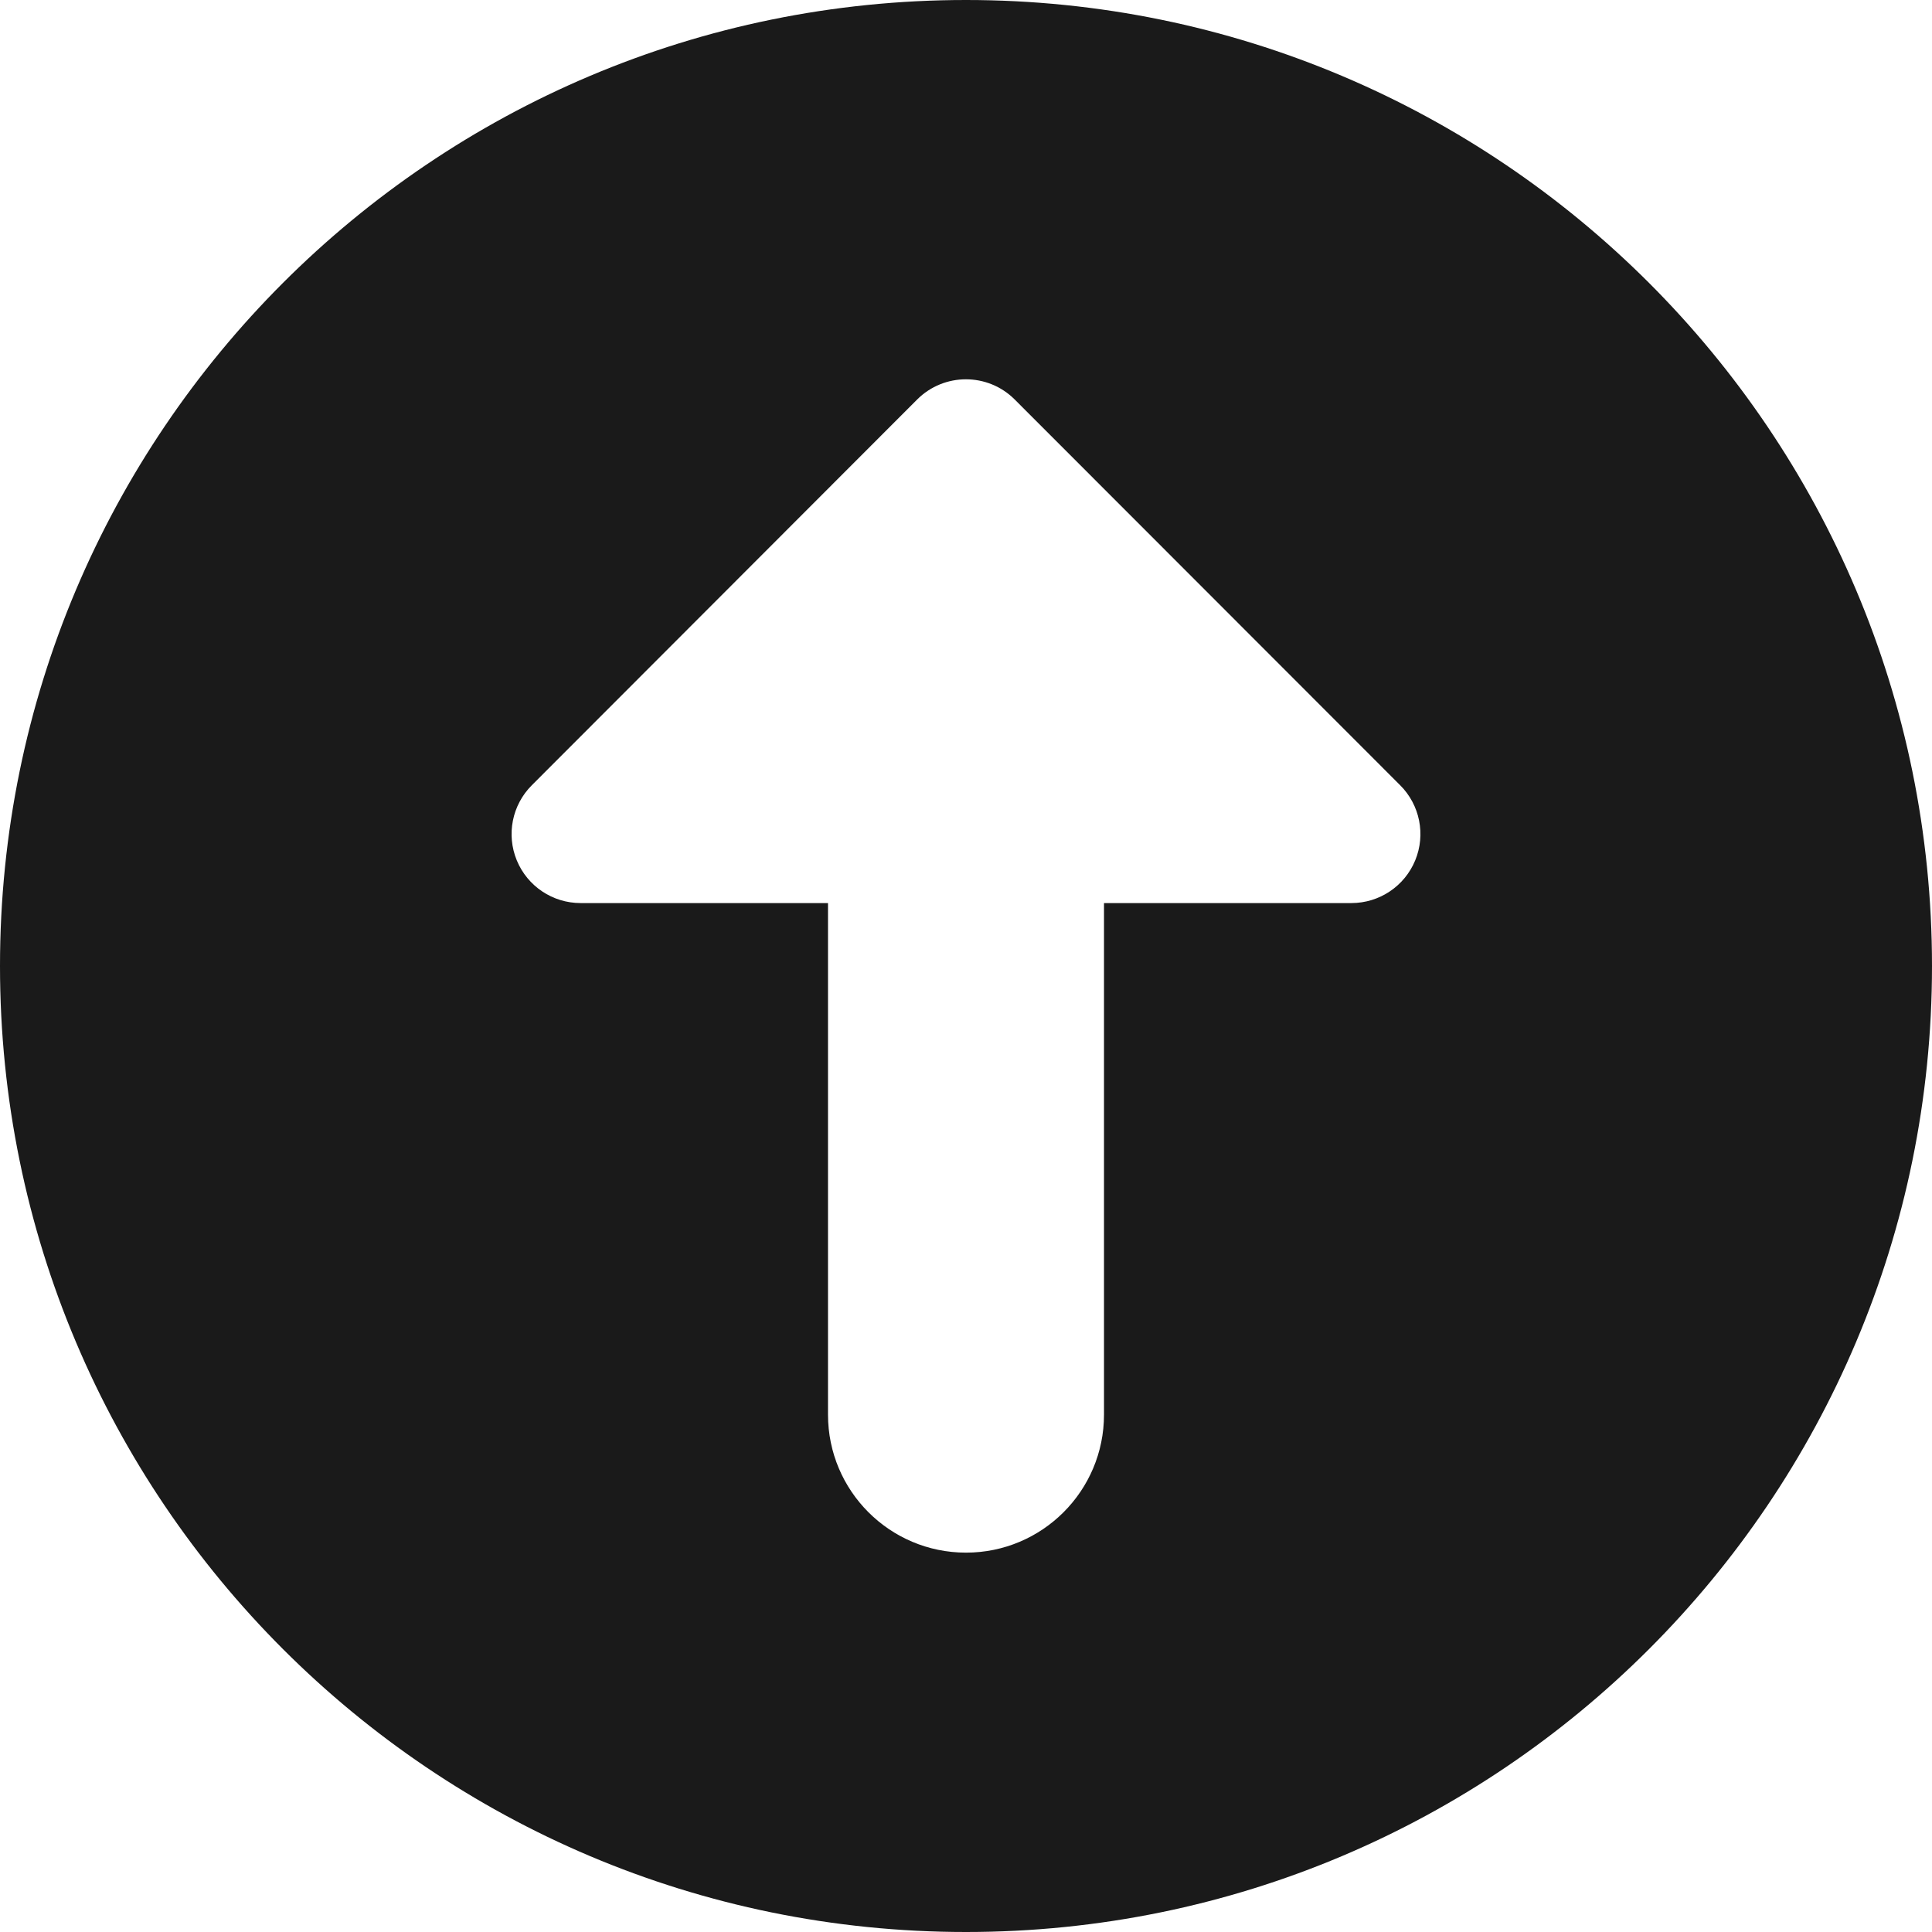
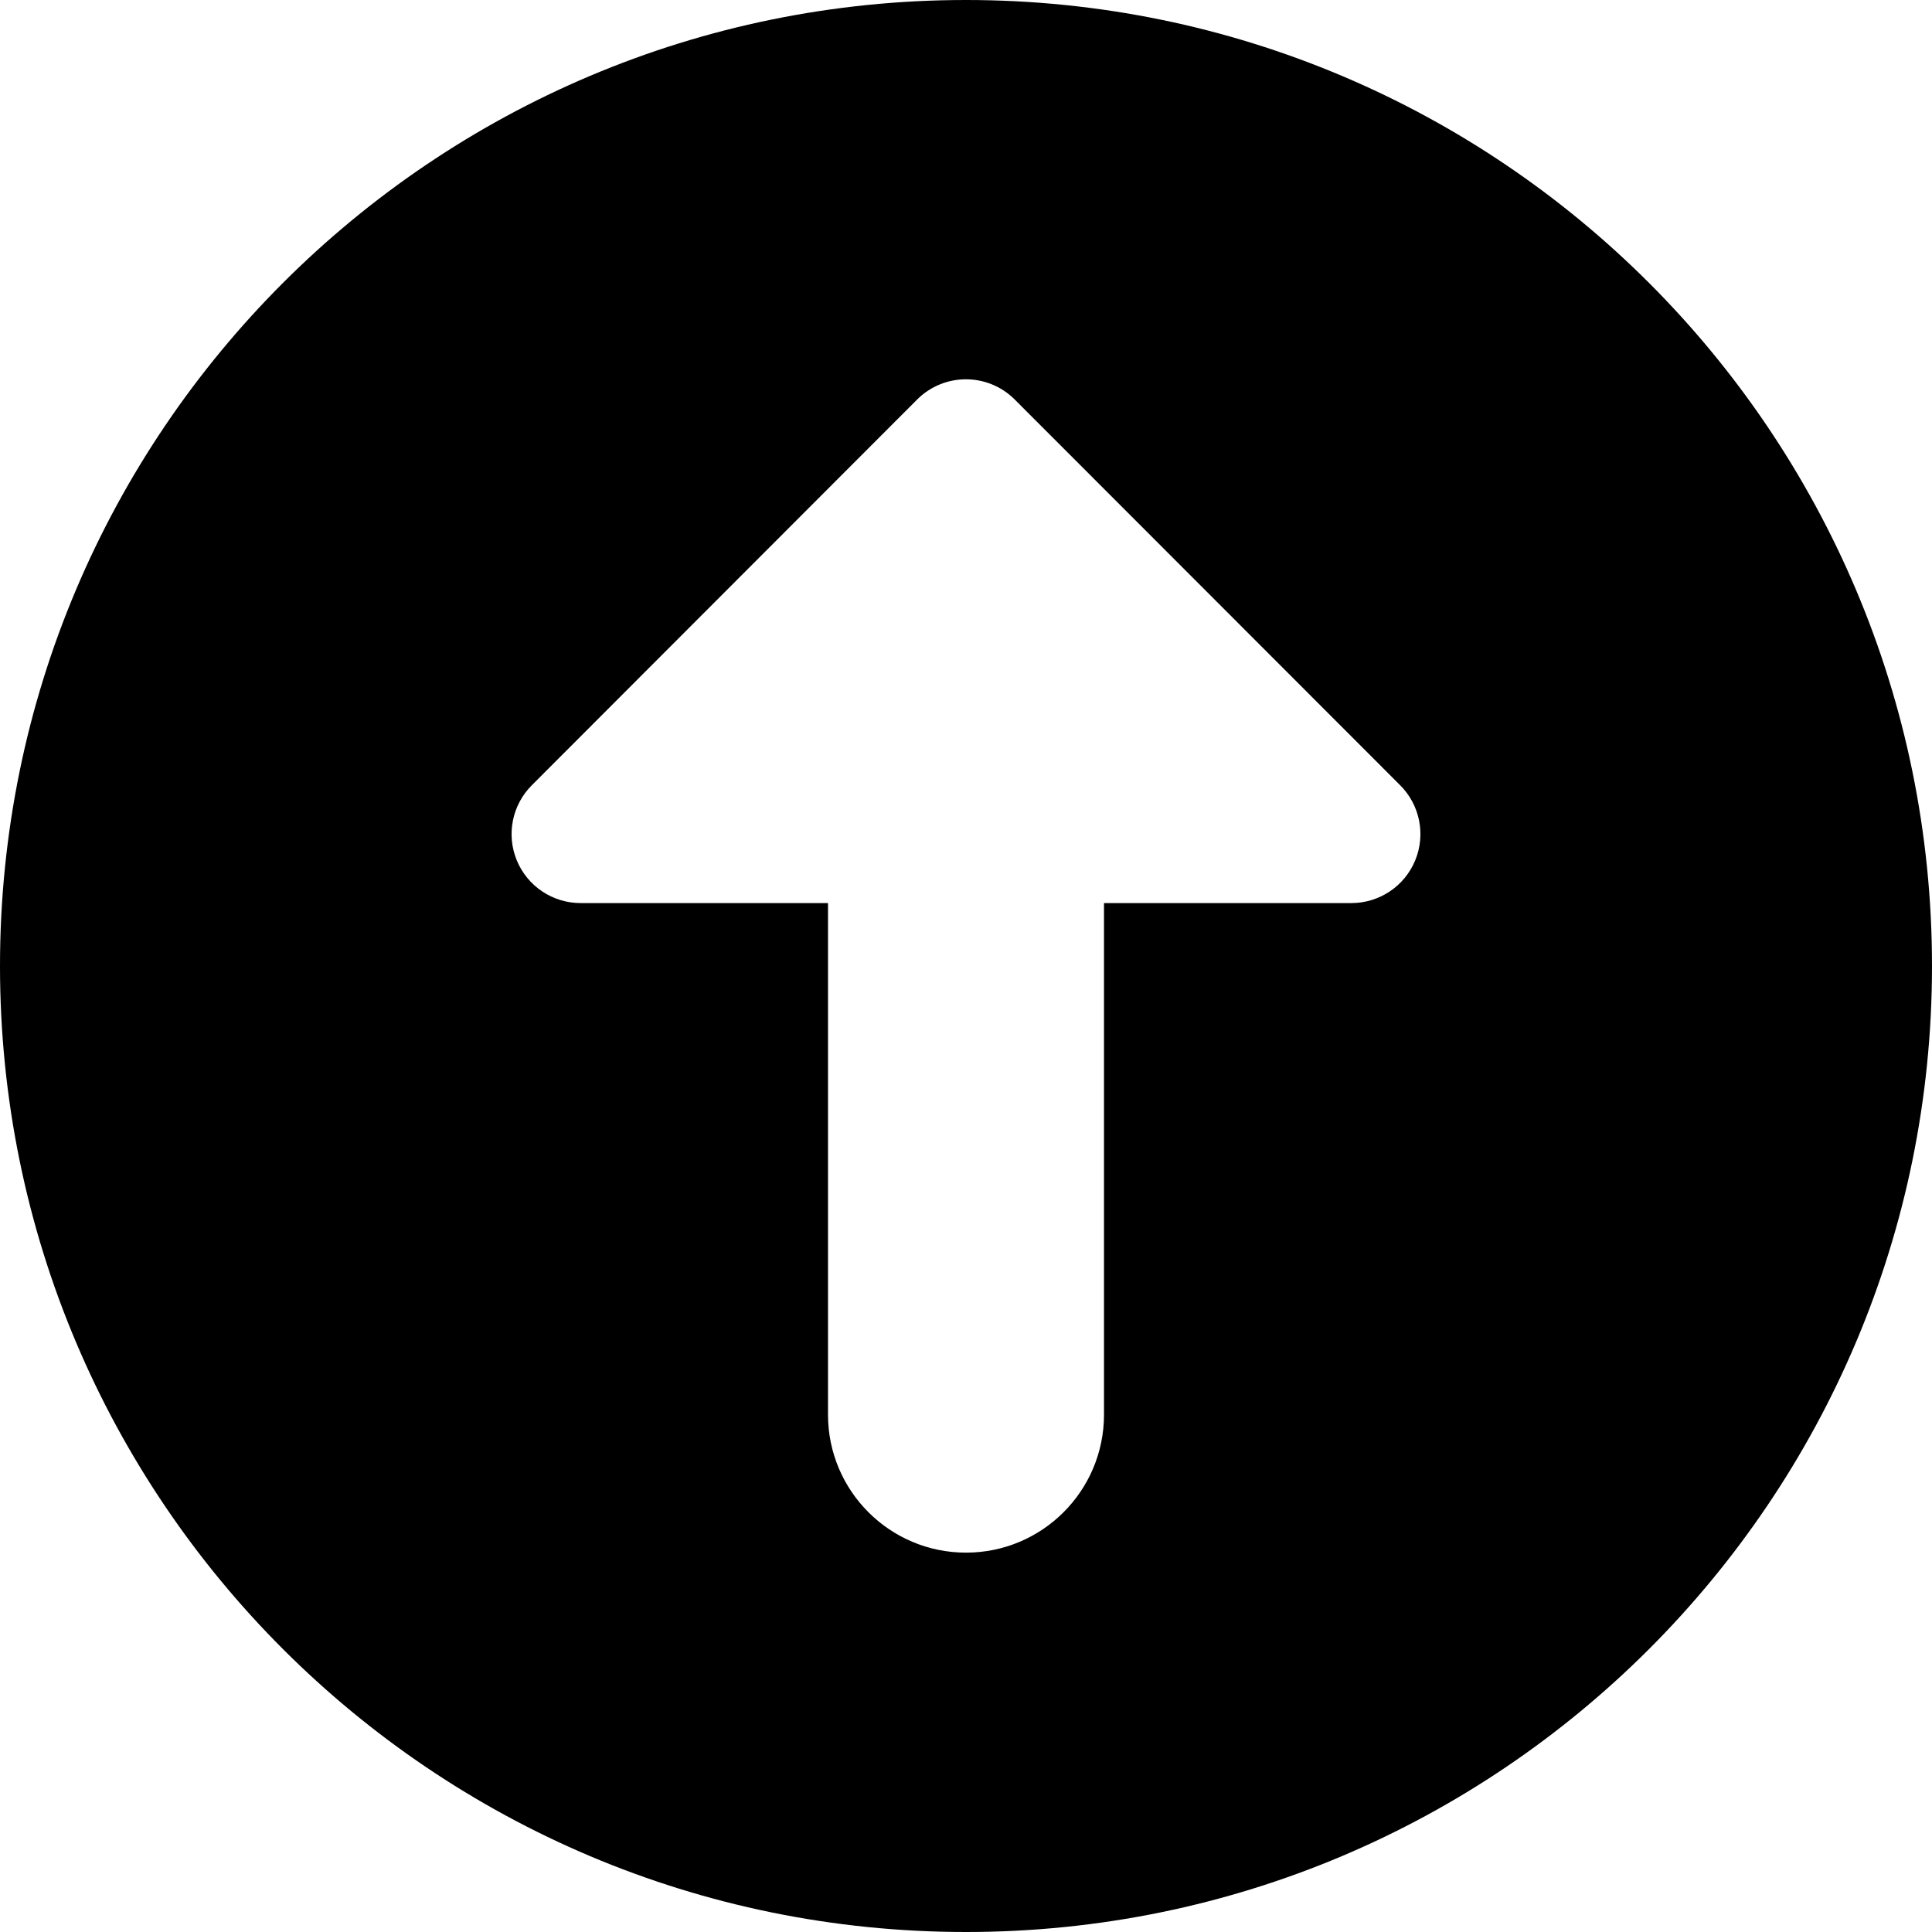
<svg xmlns="http://www.w3.org/2000/svg" fill="none" viewBox="0 0 14 14" id="Upload-Circle--Streamline-Core" height="14" width="14">
  <g id="upload-circle--arrow-circle-download-internet-network-server-up-upload">
-     <path id="Subtract" fill="#1A1A1A" fill-rule="evenodd" d="M7 14A7 7 0 1 0 7 0a7 7 0 0 0 0 14Zm3.146 -8.31L7.353 2.895a0.5 0.5 0 0 0 -0.707 0L3.854 5.69a0.5 0.5 0 0 0 0.353 0.854H6l0 3.707a1 1 0 0 0 2 0l0 -3.707h1.793a0.5 0.5 0 0 0 0.353 -0.854Z" clip-rule="evenodd" stroke-width="1" />
+     <path id="Subtract" fill="currentColor" fill-rule="evenodd" d="M7 14A7 7 0 1 0 7 0a7 7 0 0 0 0 14Zm3.146 -8.31L7.353 2.895a0.5 0.5 0 0 0 -0.707 0L3.854 5.69a0.5 0.5 0 0 0 0.353 0.854H6l0 3.707a1 1 0 0 0 2 0l0 -3.707h1.793a0.5 0.5 0 0 0 0.353 -0.854Z" clip-rule="evenodd" stroke-width="1" />
  </g>
</svg>
